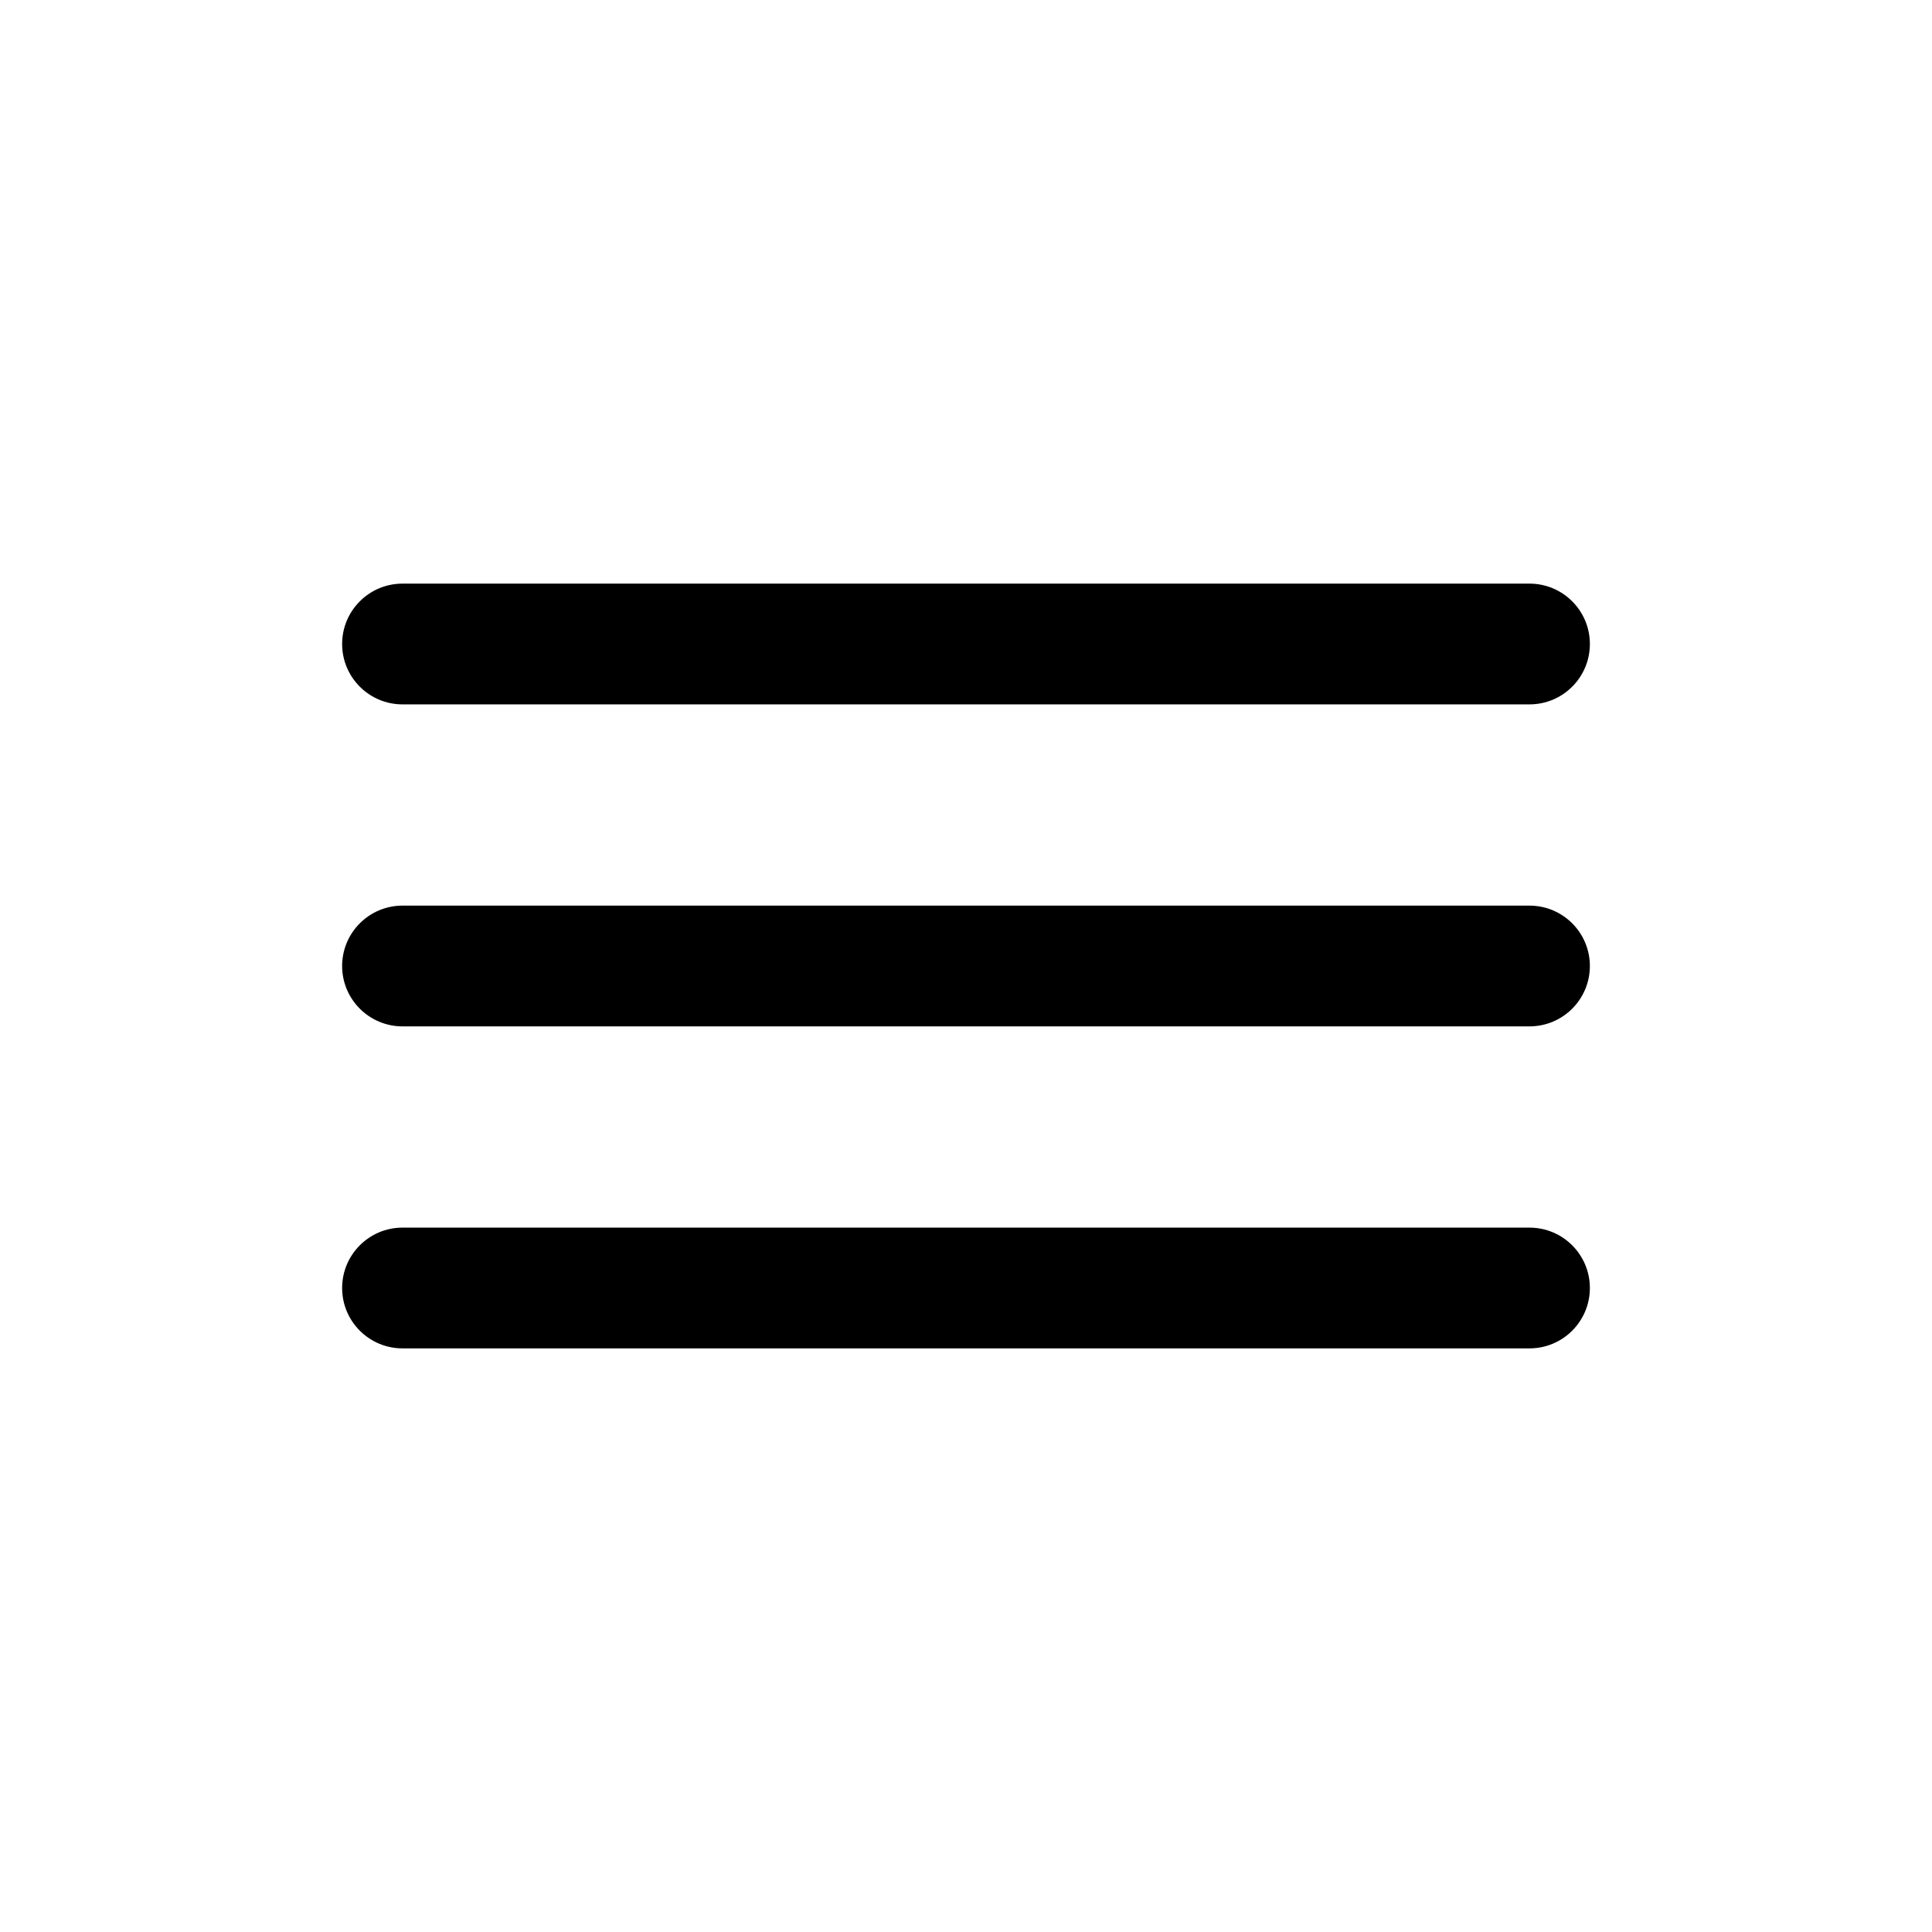
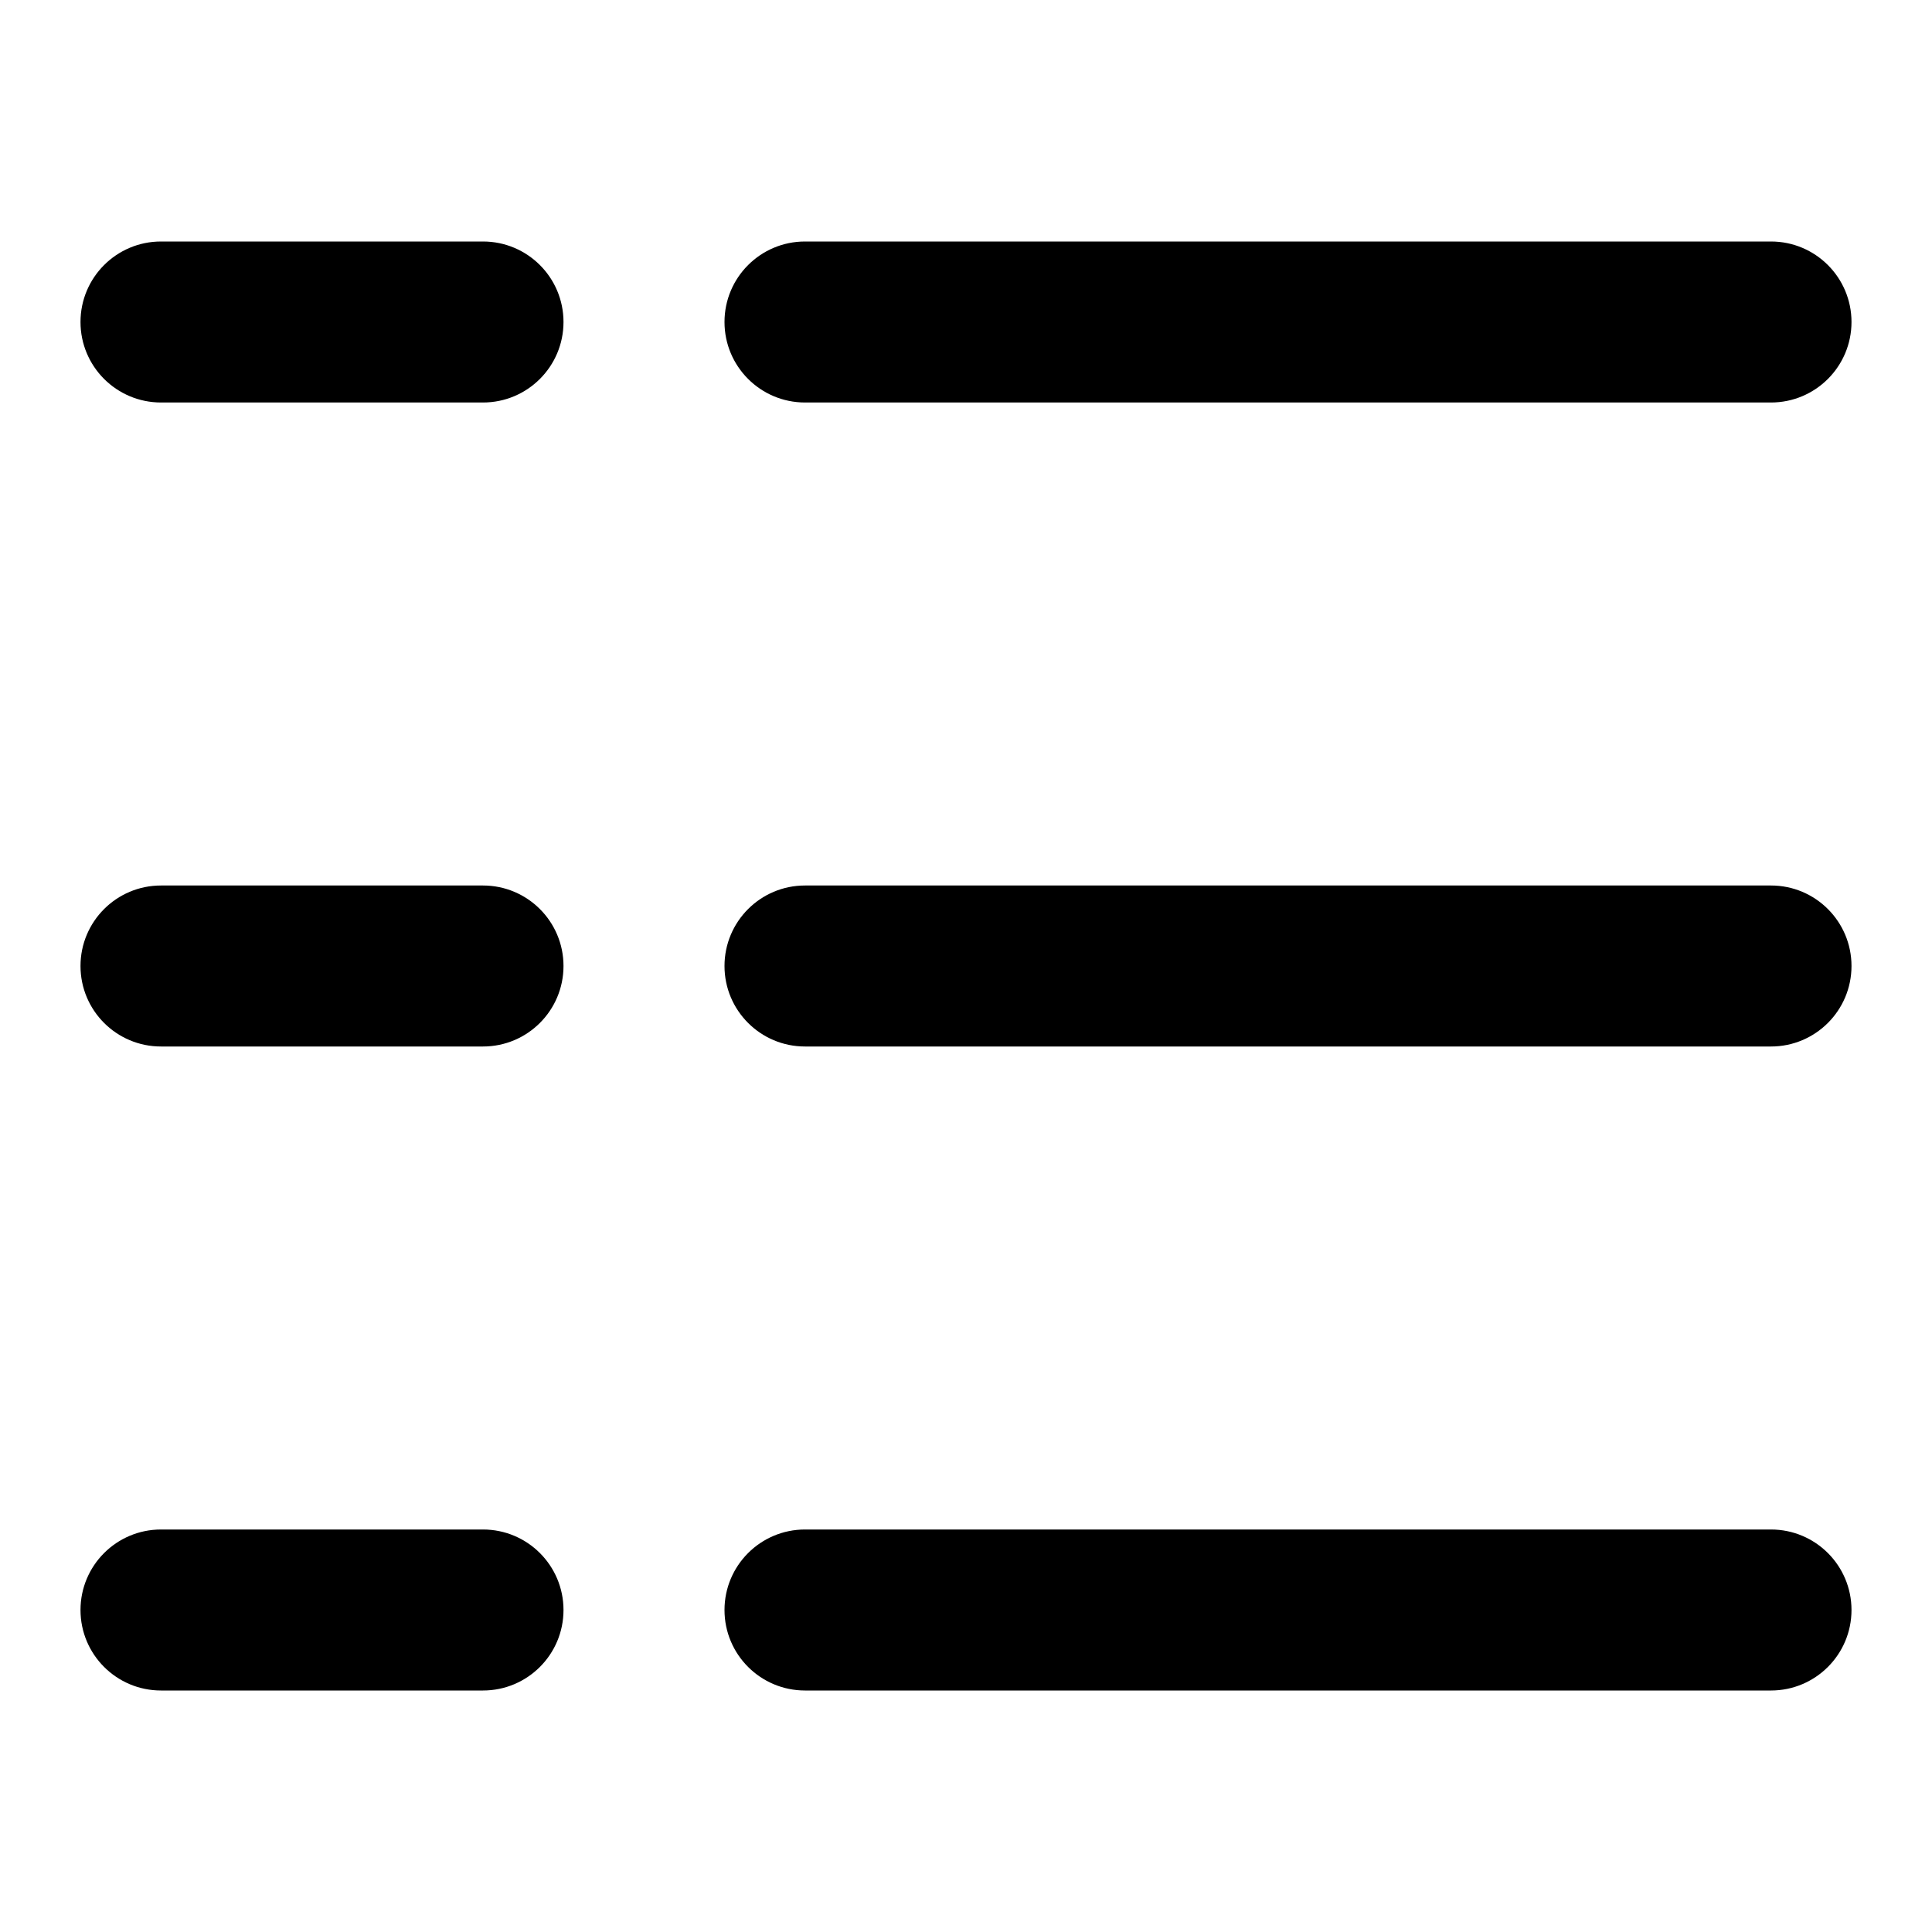
- <svg xmlns="http://www.w3.org/2000/svg" width="800px" height="800px" viewBox="0 0 24 24" fill="none">
-   <path clip-rule="evenodd" d="m4.25 8c0-.414.336-.75.75-.75h14c.414 0 .75.336.75.75s-.336.75-.75.75h-14c-.414 0-.75-.336-.75-.75zm0 4c0-.414.336-.75.75-.75h14c.414 0 .75.336.75.75s-.336.75-.75.75h-14c-.414 0-.75-.336-.75-.75zm.75 3.25c-.414 0-.75.336-.75.75s.336.75.75.75h14c.414 0 .75-.336.75-.75s-.336-.75-.75-.75z" fill="#000000" fill-rule="evenodd" />
+ <svg xmlns="http://www.w3.org/2000/svg" fill="#000000" width="800px" height="800px" viewBox="0 0 24 24">
+   <path d="M23,4a1,1,0,0,1-1,1H10a1,1,0,0,1,0-2H22A1,1,0,0,1,23,4Zm-1,7H10a1,1,0,0,0,0,2H22a1,1,0,0,0,0-2Zm0,8H10a1,1,0,0,0,0,2H22a1,1,0,0,0,0-2ZM2,5H6A1,1,0,0,0,6,3H2A1,1,0,0,0,2,5Zm0,8H6a1,1,0,0,0,0-2H2a1,1,0,0,0,0,2Zm0,8H6a1,1,0,0,0,0-2H2a1,1,0,0,0,0,2Z" />
</svg>
